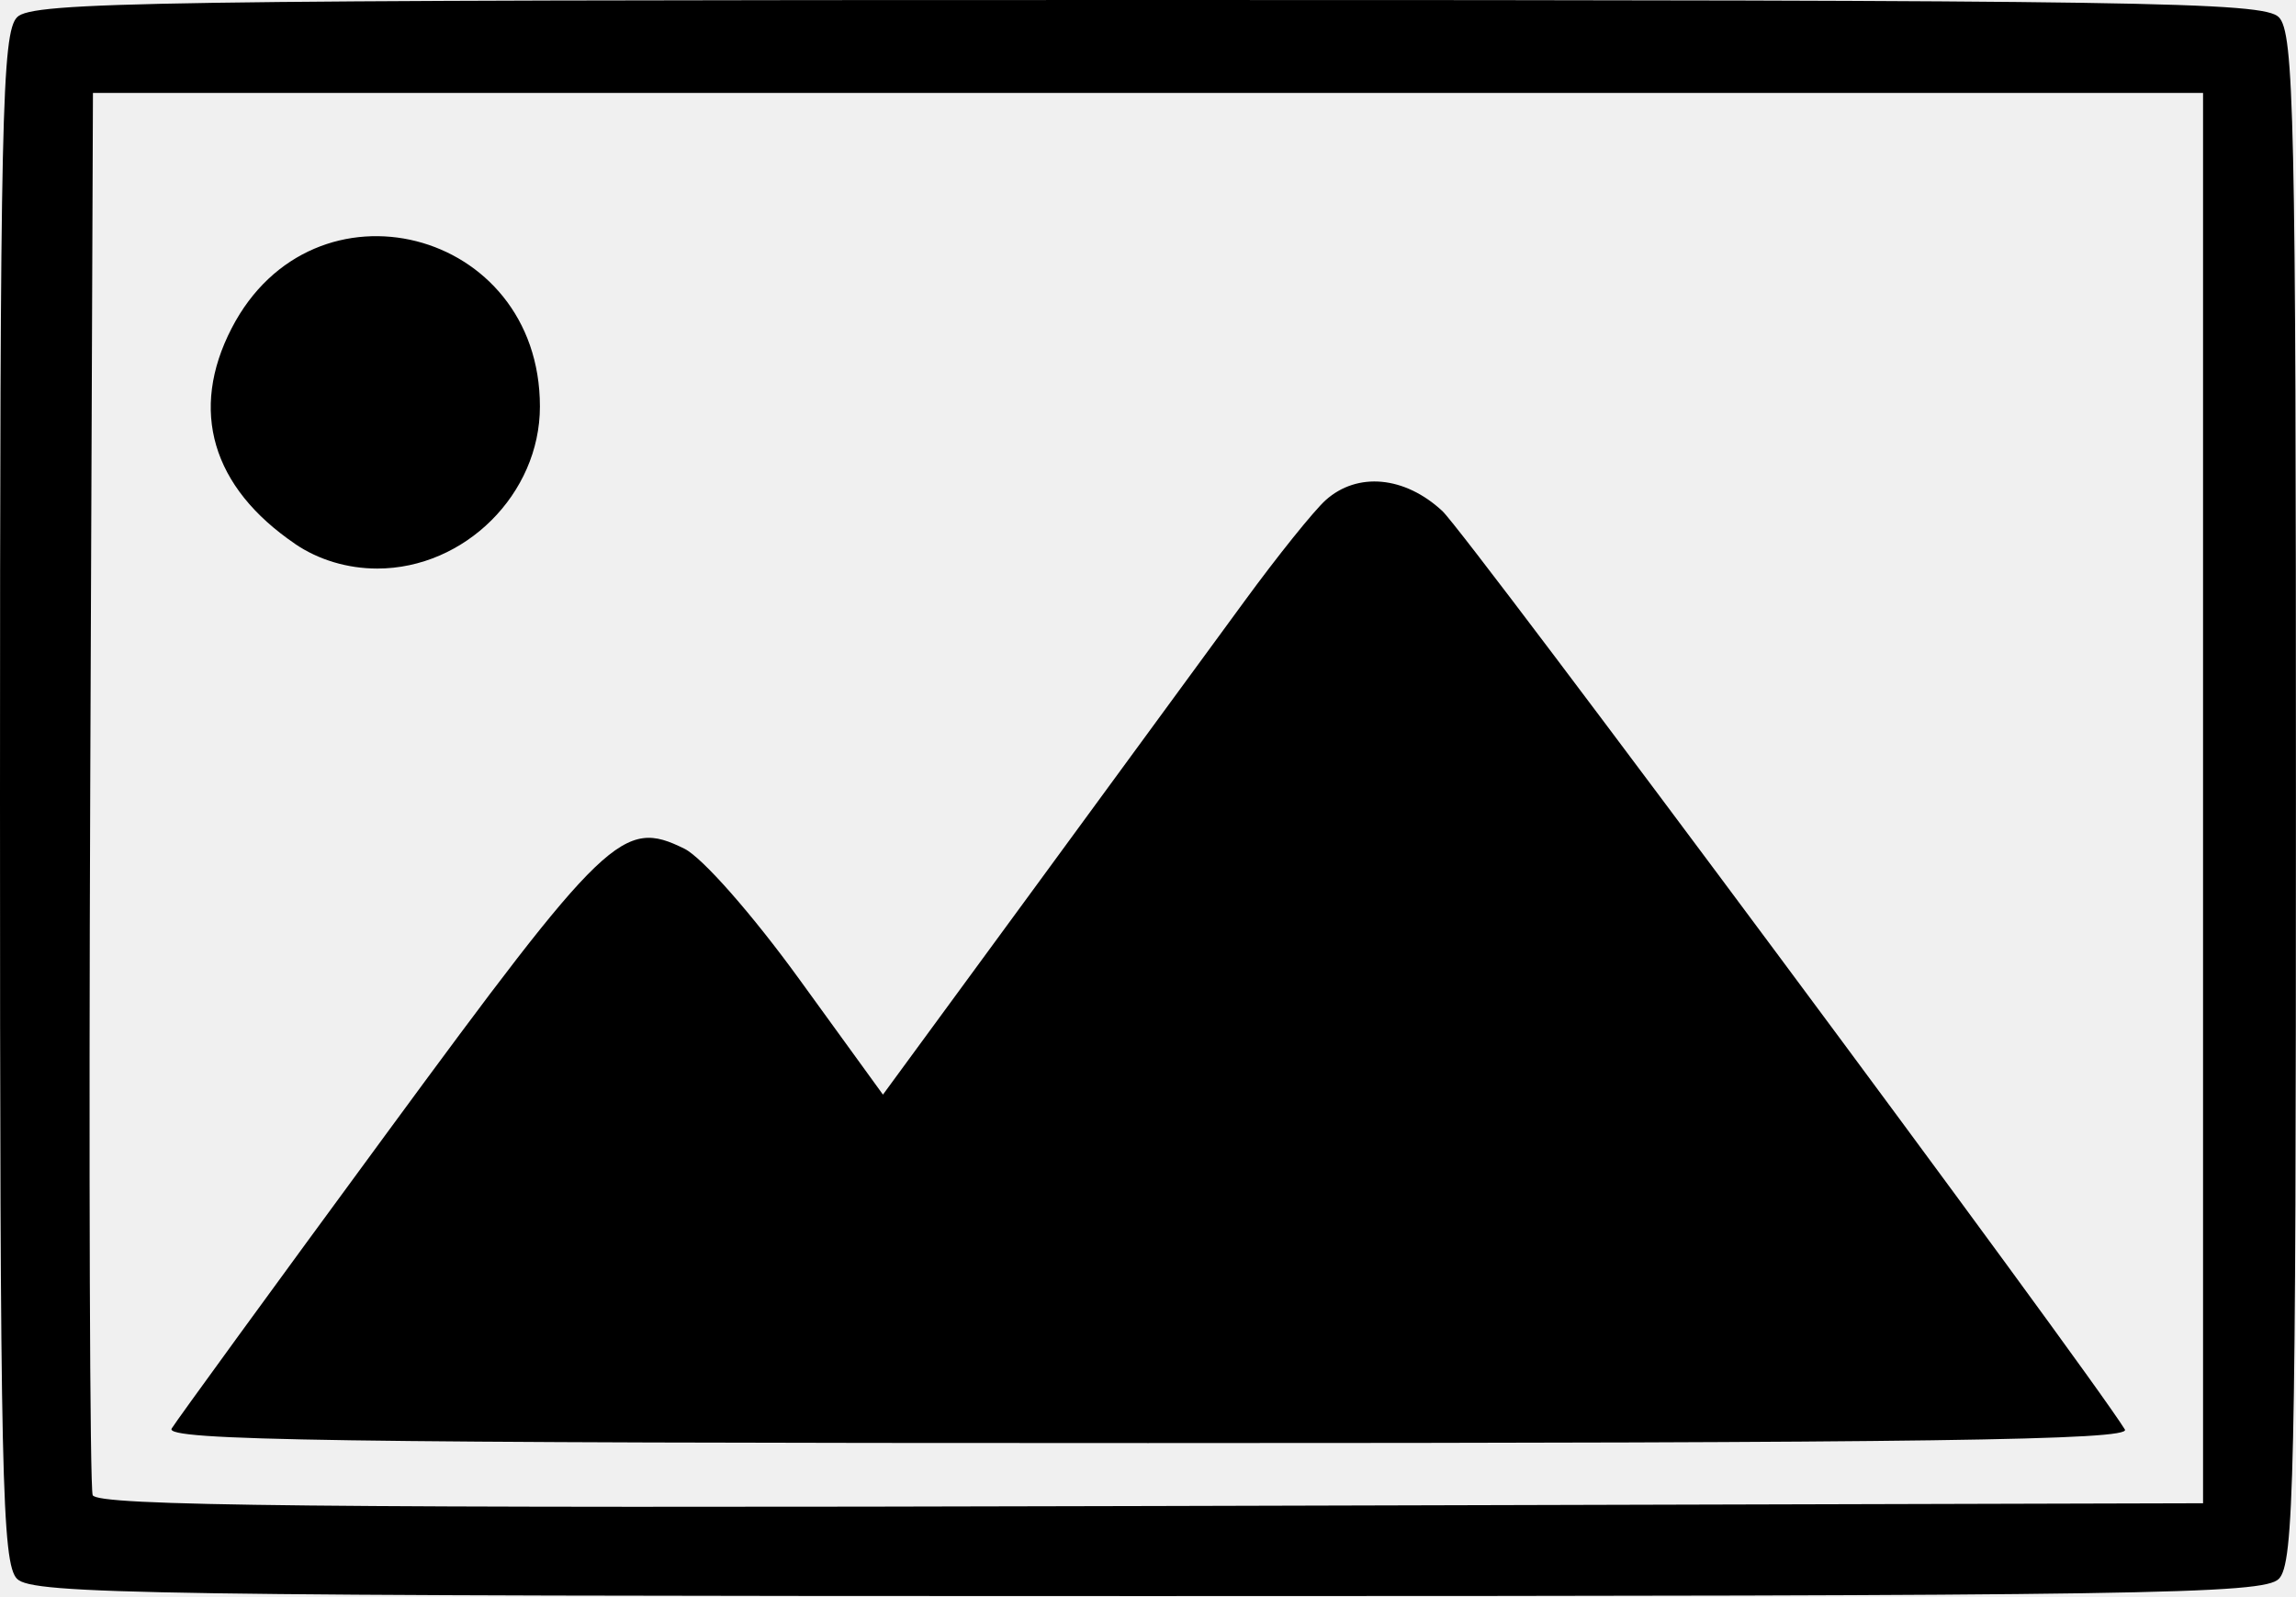
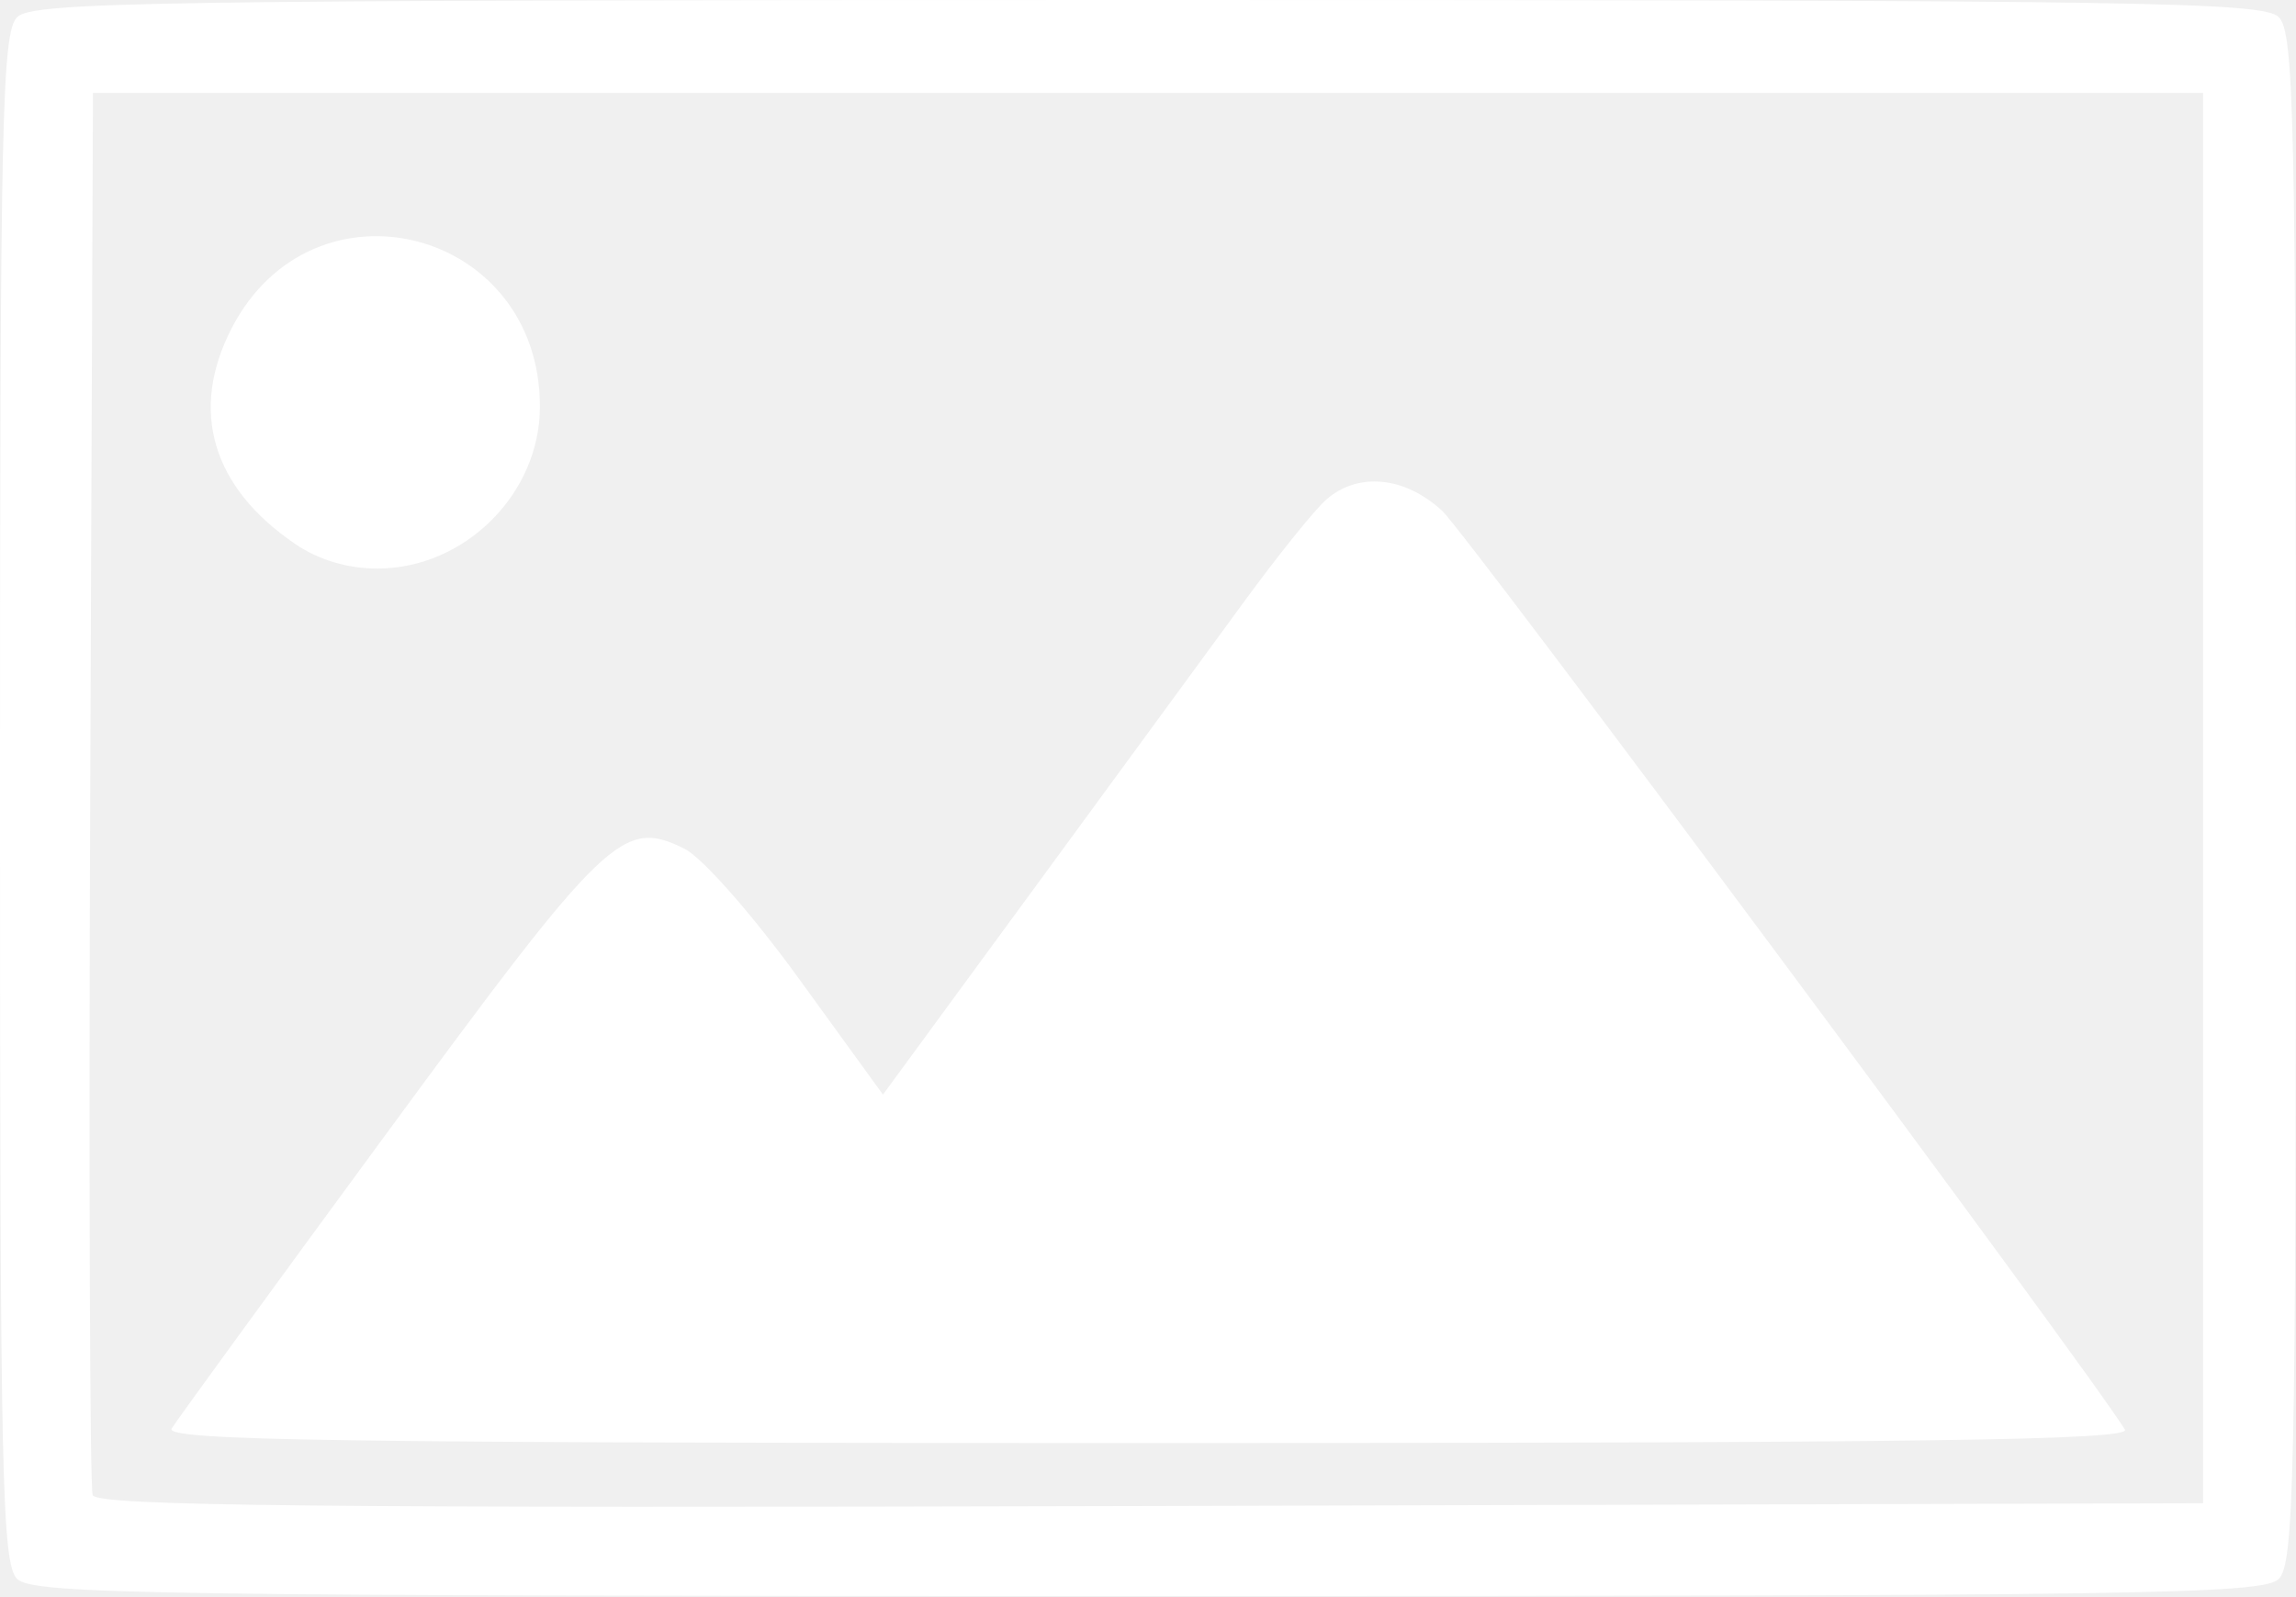
<svg xmlns="http://www.w3.org/2000/svg" width="33.867mm" height="23.545mm" viewBox="0 0 33.867 23.545" version="1.1" id="svg8">
  <defs id="defs2" />
  <g id="layer1">
-     <path style="fill:#000000;stroke-width:0.161" d="M 0.253,23.292 C 0.028,23.066 0,21.799 0,11.773 0,1.746 0.028,0.479 0.253,0.253 0.48,0.026 2.215,0 16.933,0 31.651,0 33.386,0.026 33.613,0.253 c 0.226,0.226 0.253,1.493 0.253,11.519 0,10.027 -0.028,11.294 -0.253,11.519 -0.227,0.227 -1.962,0.253 -16.68,0.253 -14.718,0 -16.453,-0.026 -16.68,-0.253 z M 32.496,11.773 V 1.371 H 16.933 1.371 l -0.04,10.241 c -0.022,5.632 -0.006,10.332 0.036,10.443 0.06,0.161 3.266,0.194 15.603,0.161 L 32.496,22.175 Z M 2.532,21.073 C 2.603,20.956 4.025,19.002 5.692,16.733 8.948,12.299 9.187,12.07 10.096,12.52 c 0.264,0.131 1,0.967 1.697,1.929 l 1.231,1.698 2.224,-3.034 c 1.223,-1.669 2.622,-3.579 3.108,-4.244 0.486,-0.665 1.026,-1.337 1.199,-1.492 0.469,-0.419 1.166,-0.353 1.72,0.161 0.369,0.343 9.504,12.637 10.068,13.549 0.098,0.158 -2.897,0.2 -14.408,0.2 -12.039,0 -14.51,-0.037 -14.403,-0.214 z M 4.353,8.023 C 3.125,7.188 2.791,6.053 3.417,4.842 4.62,2.513 7.964,3.363 7.964,5.997 c 0,1.288 -1.107,2.39 -2.4,2.39 -0.438,0 -0.867,-0.129 -1.211,-0.363 z" id="path826" />
+     <path style="fill:#ffffff;stroke-width:0.161;fill-opacity:1" d="M 0.253,23.292 C 0.028,23.066 0,21.799 0,11.773 0,1.746 0.028,0.479 0.253,0.253 0.48,0.026 2.215,0 16.933,0 31.651,0 33.386,0.026 33.613,0.253 c 0.226,0.226 0.253,1.493 0.253,11.519 0,10.027 -0.028,11.294 -0.253,11.519 -0.227,0.227 -1.962,0.253 -16.68,0.253 -14.718,0 -16.453,-0.026 -16.68,-0.253 z M 32.496,11.773 V 1.371 H 16.933 1.371 l -0.04,10.241 c -0.022,5.632 -0.006,10.332 0.036,10.443 0.06,0.161 3.266,0.194 15.603,0.161 L 32.496,22.175 Z M 2.532,21.073 C 2.603,20.956 4.025,19.002 5.692,16.733 8.948,12.299 9.187,12.07 10.096,12.52 c 0.264,0.131 1,0.967 1.697,1.929 l 1.231,1.698 2.224,-3.034 c 1.223,-1.669 2.622,-3.579 3.108,-4.244 0.486,-0.665 1.026,-1.337 1.199,-1.492 0.469,-0.419 1.166,-0.353 1.72,0.161 0.369,0.343 9.504,12.637 10.068,13.549 0.098,0.158 -2.897,0.2 -14.408,0.2 -12.039,0 -14.51,-0.037 -14.403,-0.214 z M 4.353,8.023 C 3.125,7.188 2.791,6.053 3.417,4.842 4.62,2.513 7.964,3.363 7.964,5.997 c 0,1.288 -1.107,2.39 -2.4,2.39 -0.438,0 -0.867,-0.129 -1.211,-0.363 z" id="path826" />
  </g>
</svg>
